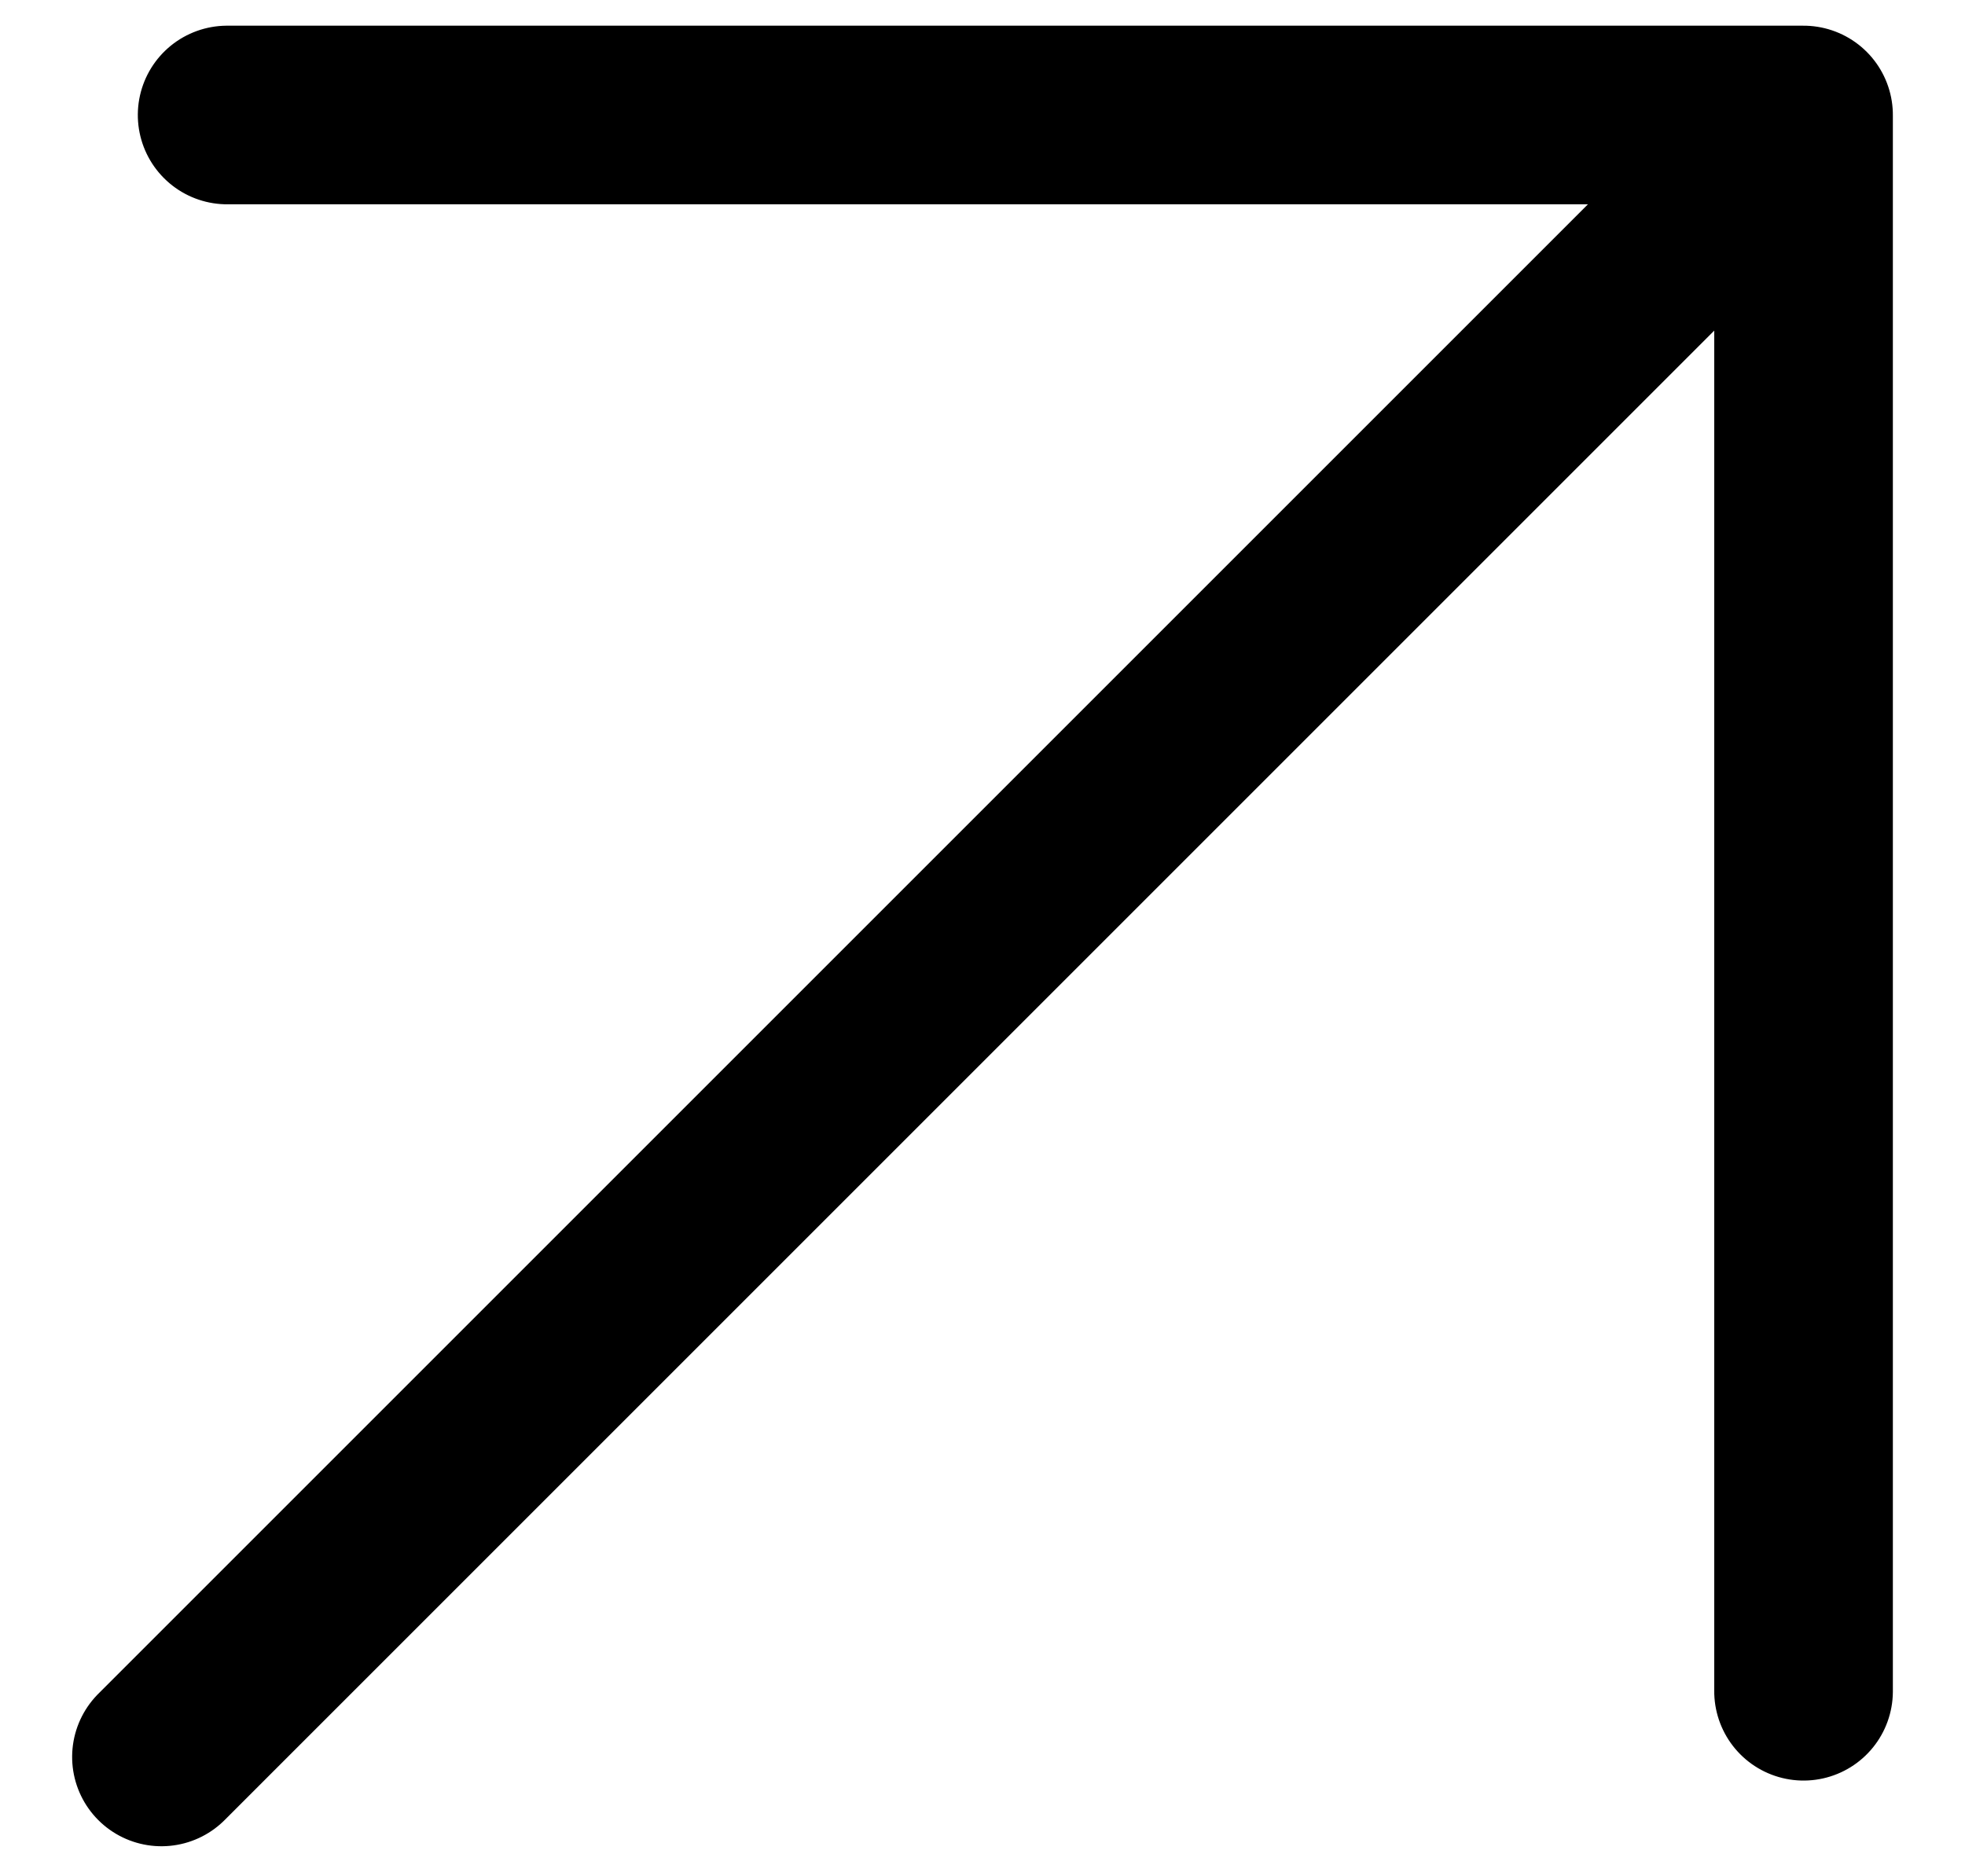
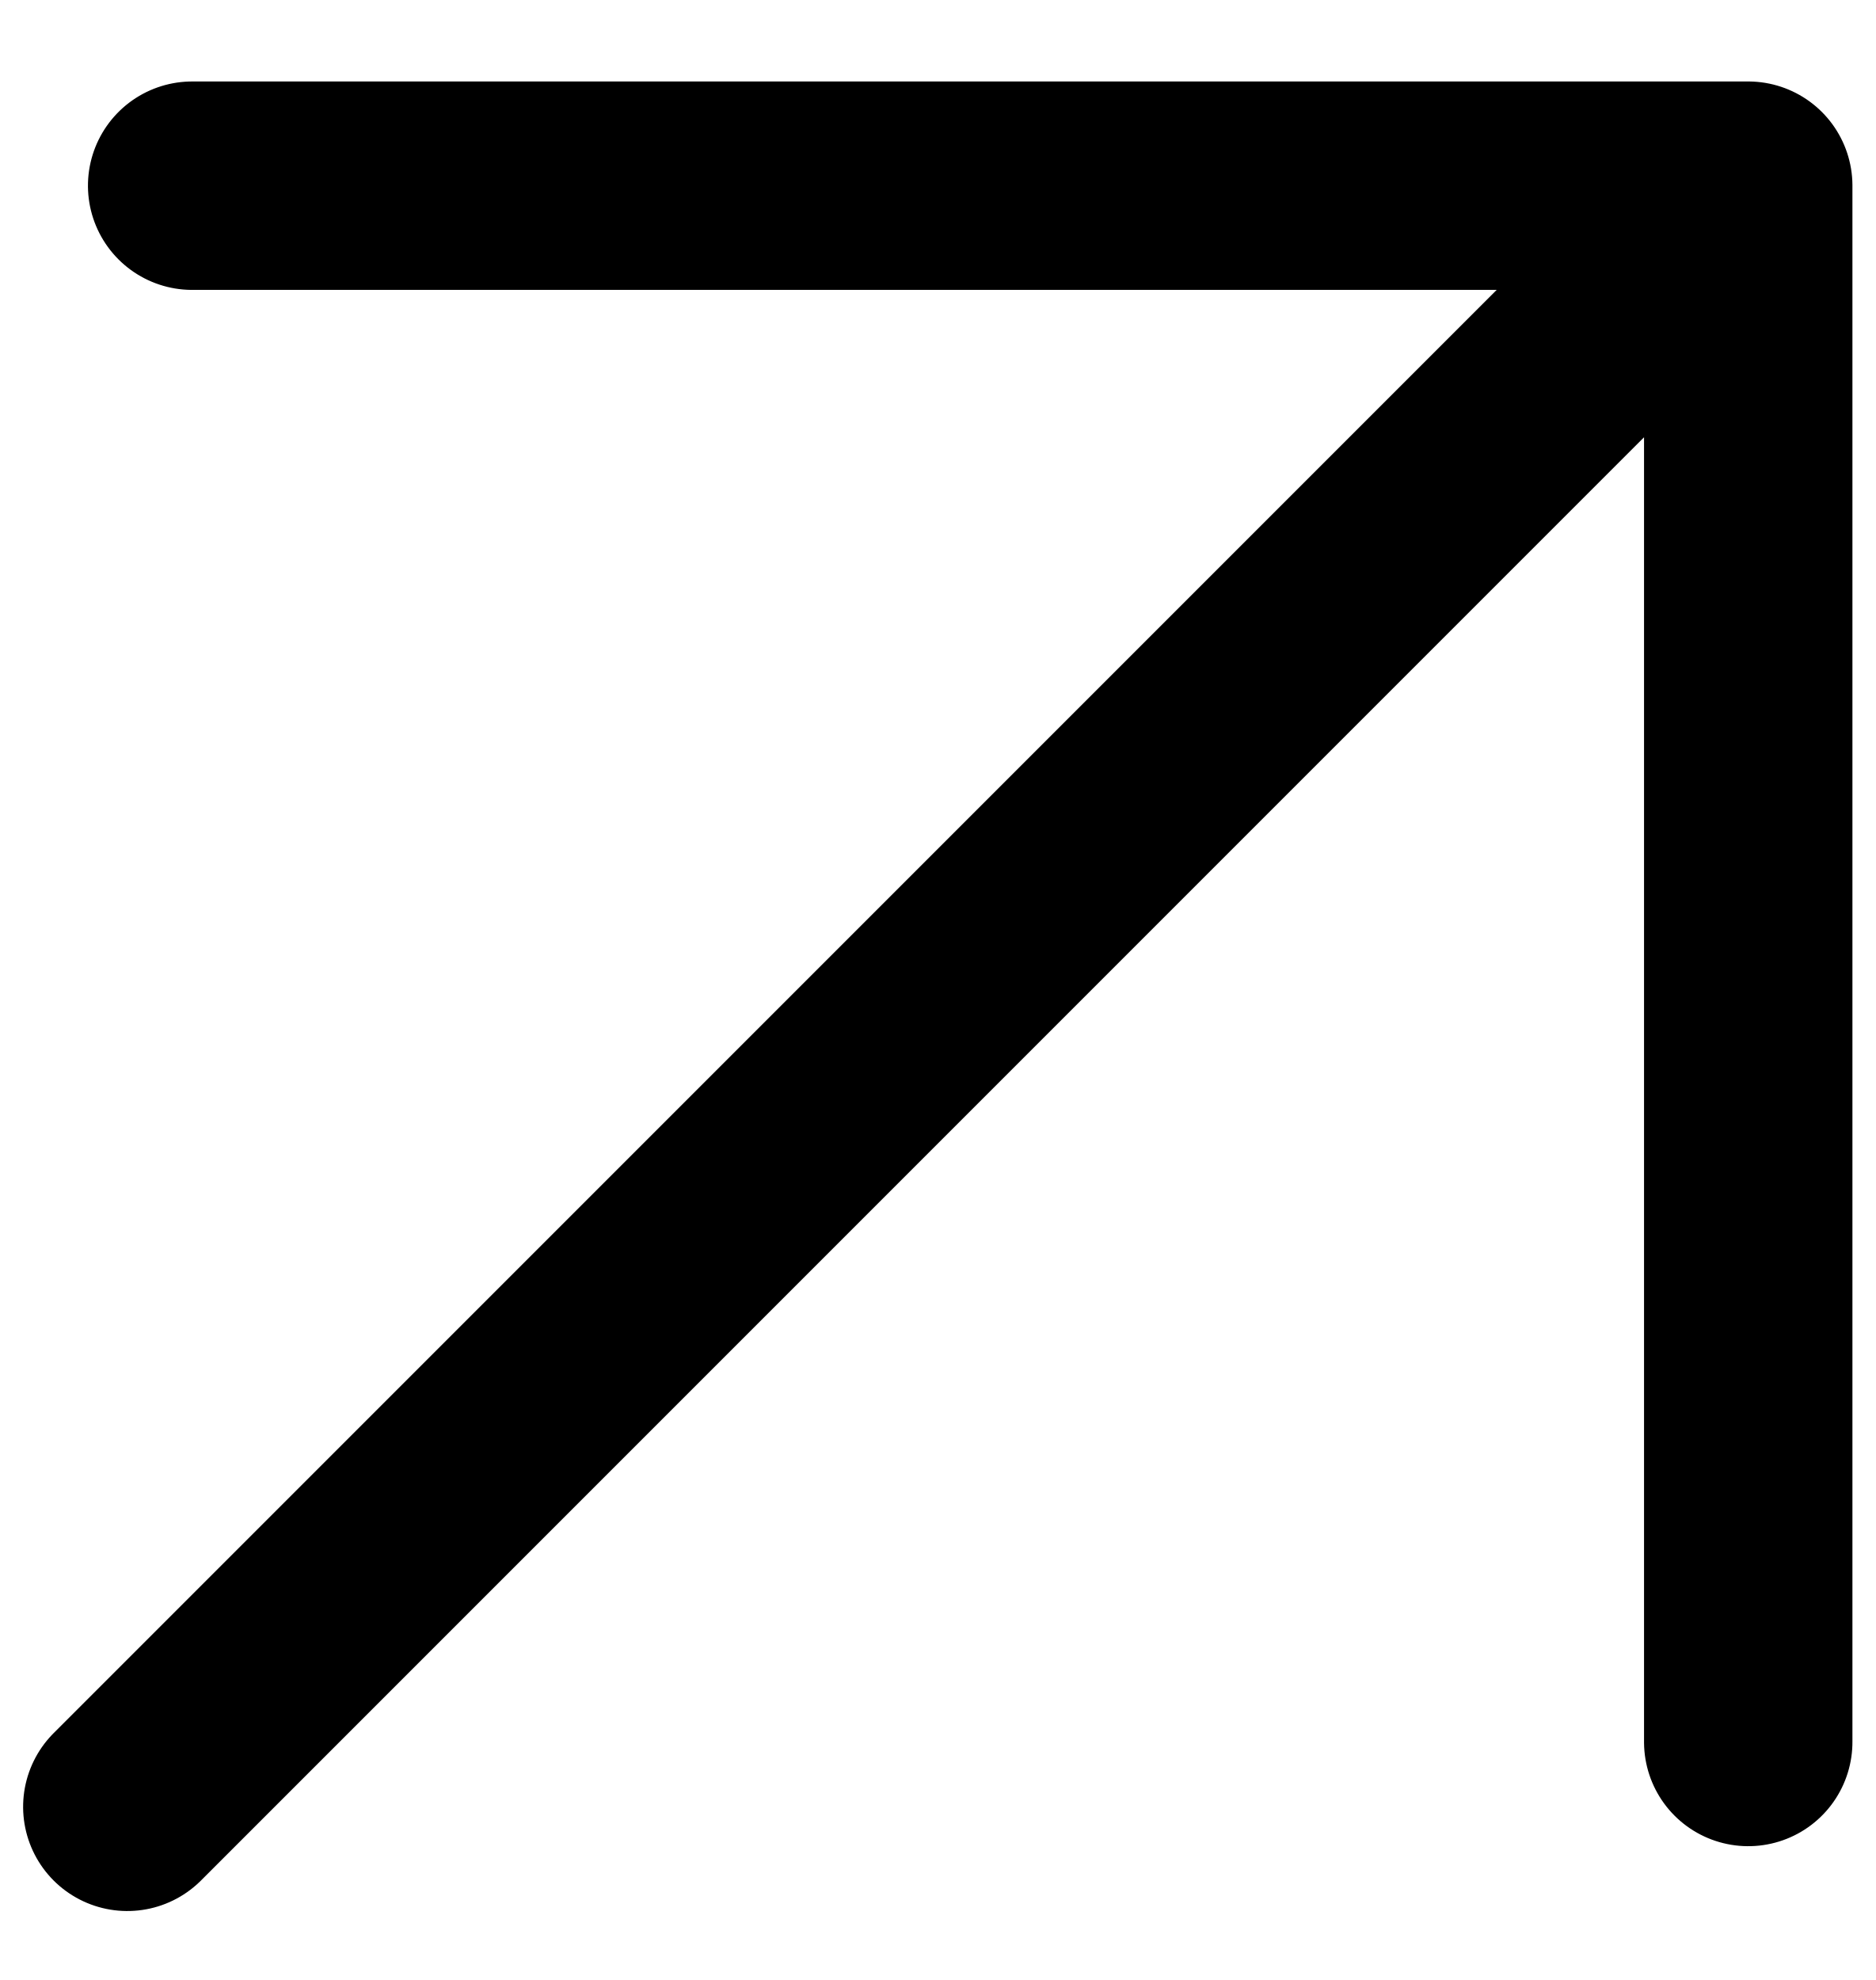
- <svg xmlns="http://www.w3.org/2000/svg" width="22px" height="21px" viewBox="0 0 22 21" version="1.1">
+ <svg xmlns="http://www.w3.org/2000/svg" width="18px" height="19px" viewBox="0 0 18 19" version="1.1">
  <g id="Page-1" stroke="none" stroke-width="1" fill="none" fill-rule="evenodd" stroke-linecap="round" stroke-linejoin="round">
-     <path d="M-2,10.48 L24,10.48 M24,10.48 L11.52,-2 M24,10.48 L11.52,22.96" id="Shape" stroke="#000000" stroke-width="2" fill="#000000" fill-rule="nonzero" transform="translate(11, 10.48) scale(1, -1) rotate(-315) translate(-11, -10.48) " />
+     <path d="M-2,9.56 L20,9.56 M20,9.56 L9.44,-1 M20,9.56 L9.44,20.12" id="Shape" stroke="#000000" stroke-width="2" fill="#000000" fill-rule="nonzero" transform="translate(9, 9.56) scale(1, -1) rotate(-315) translate(-9, -9.56) " />
  </g>
</svg>
